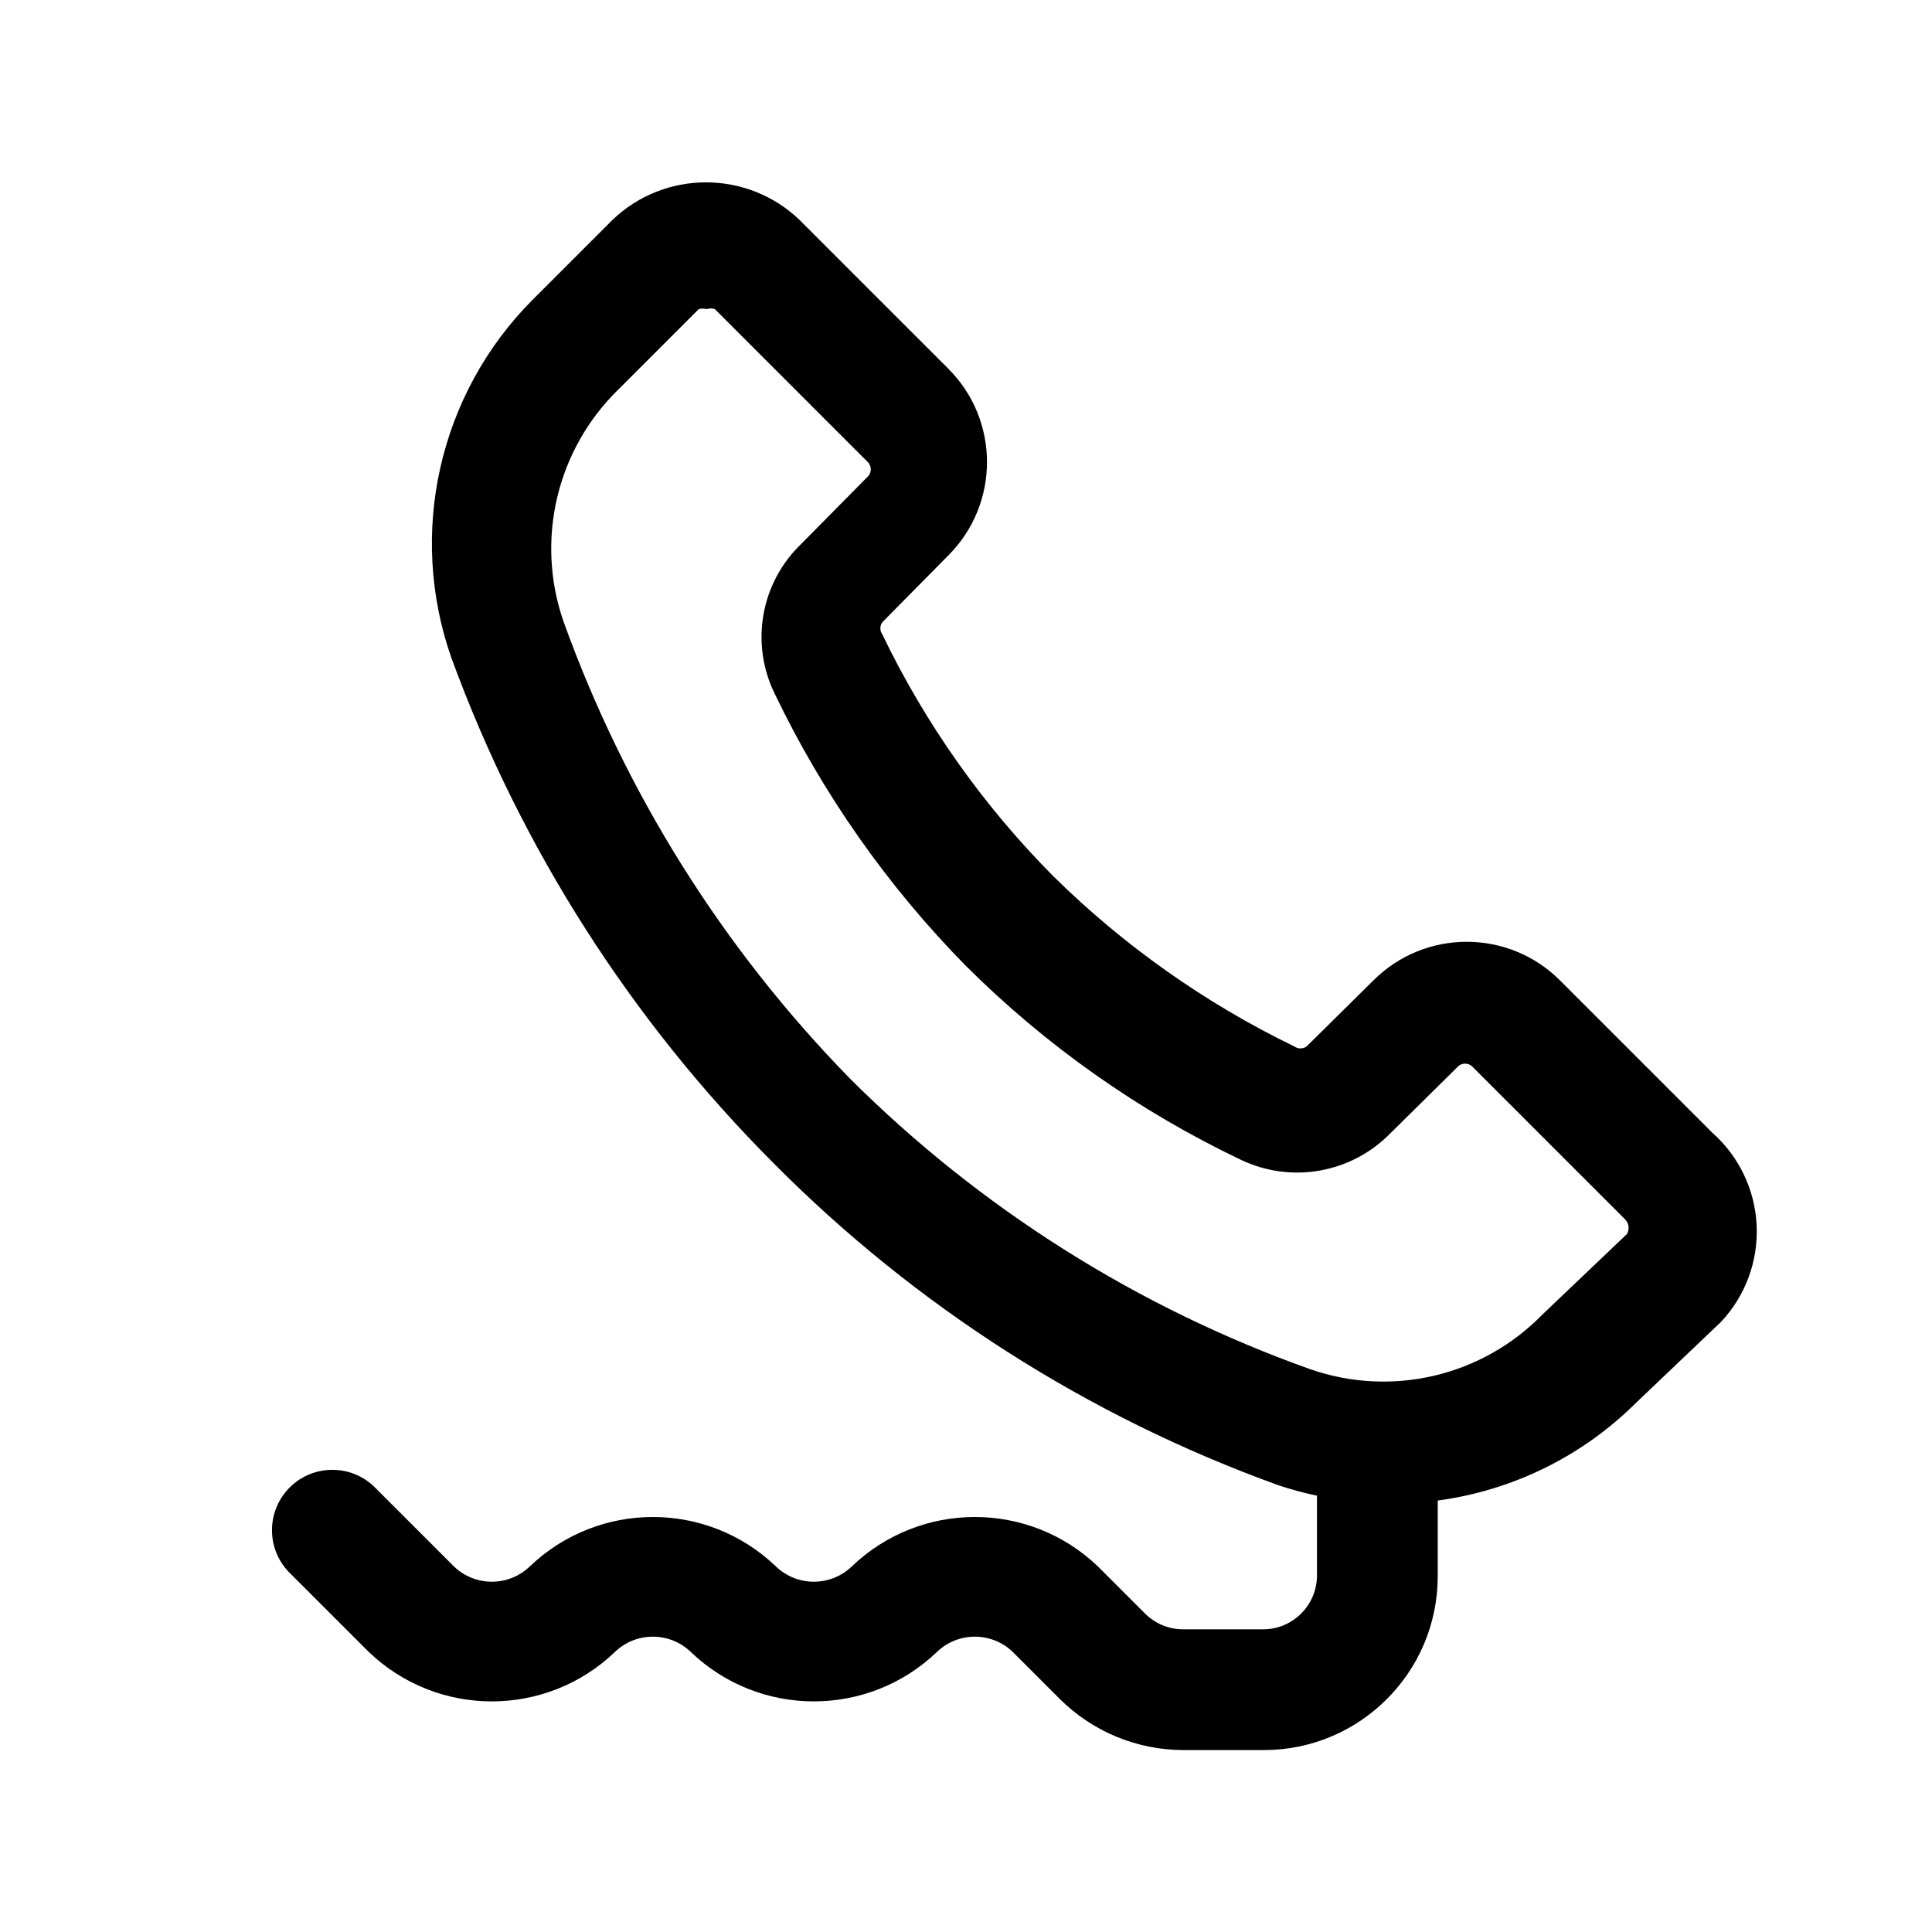
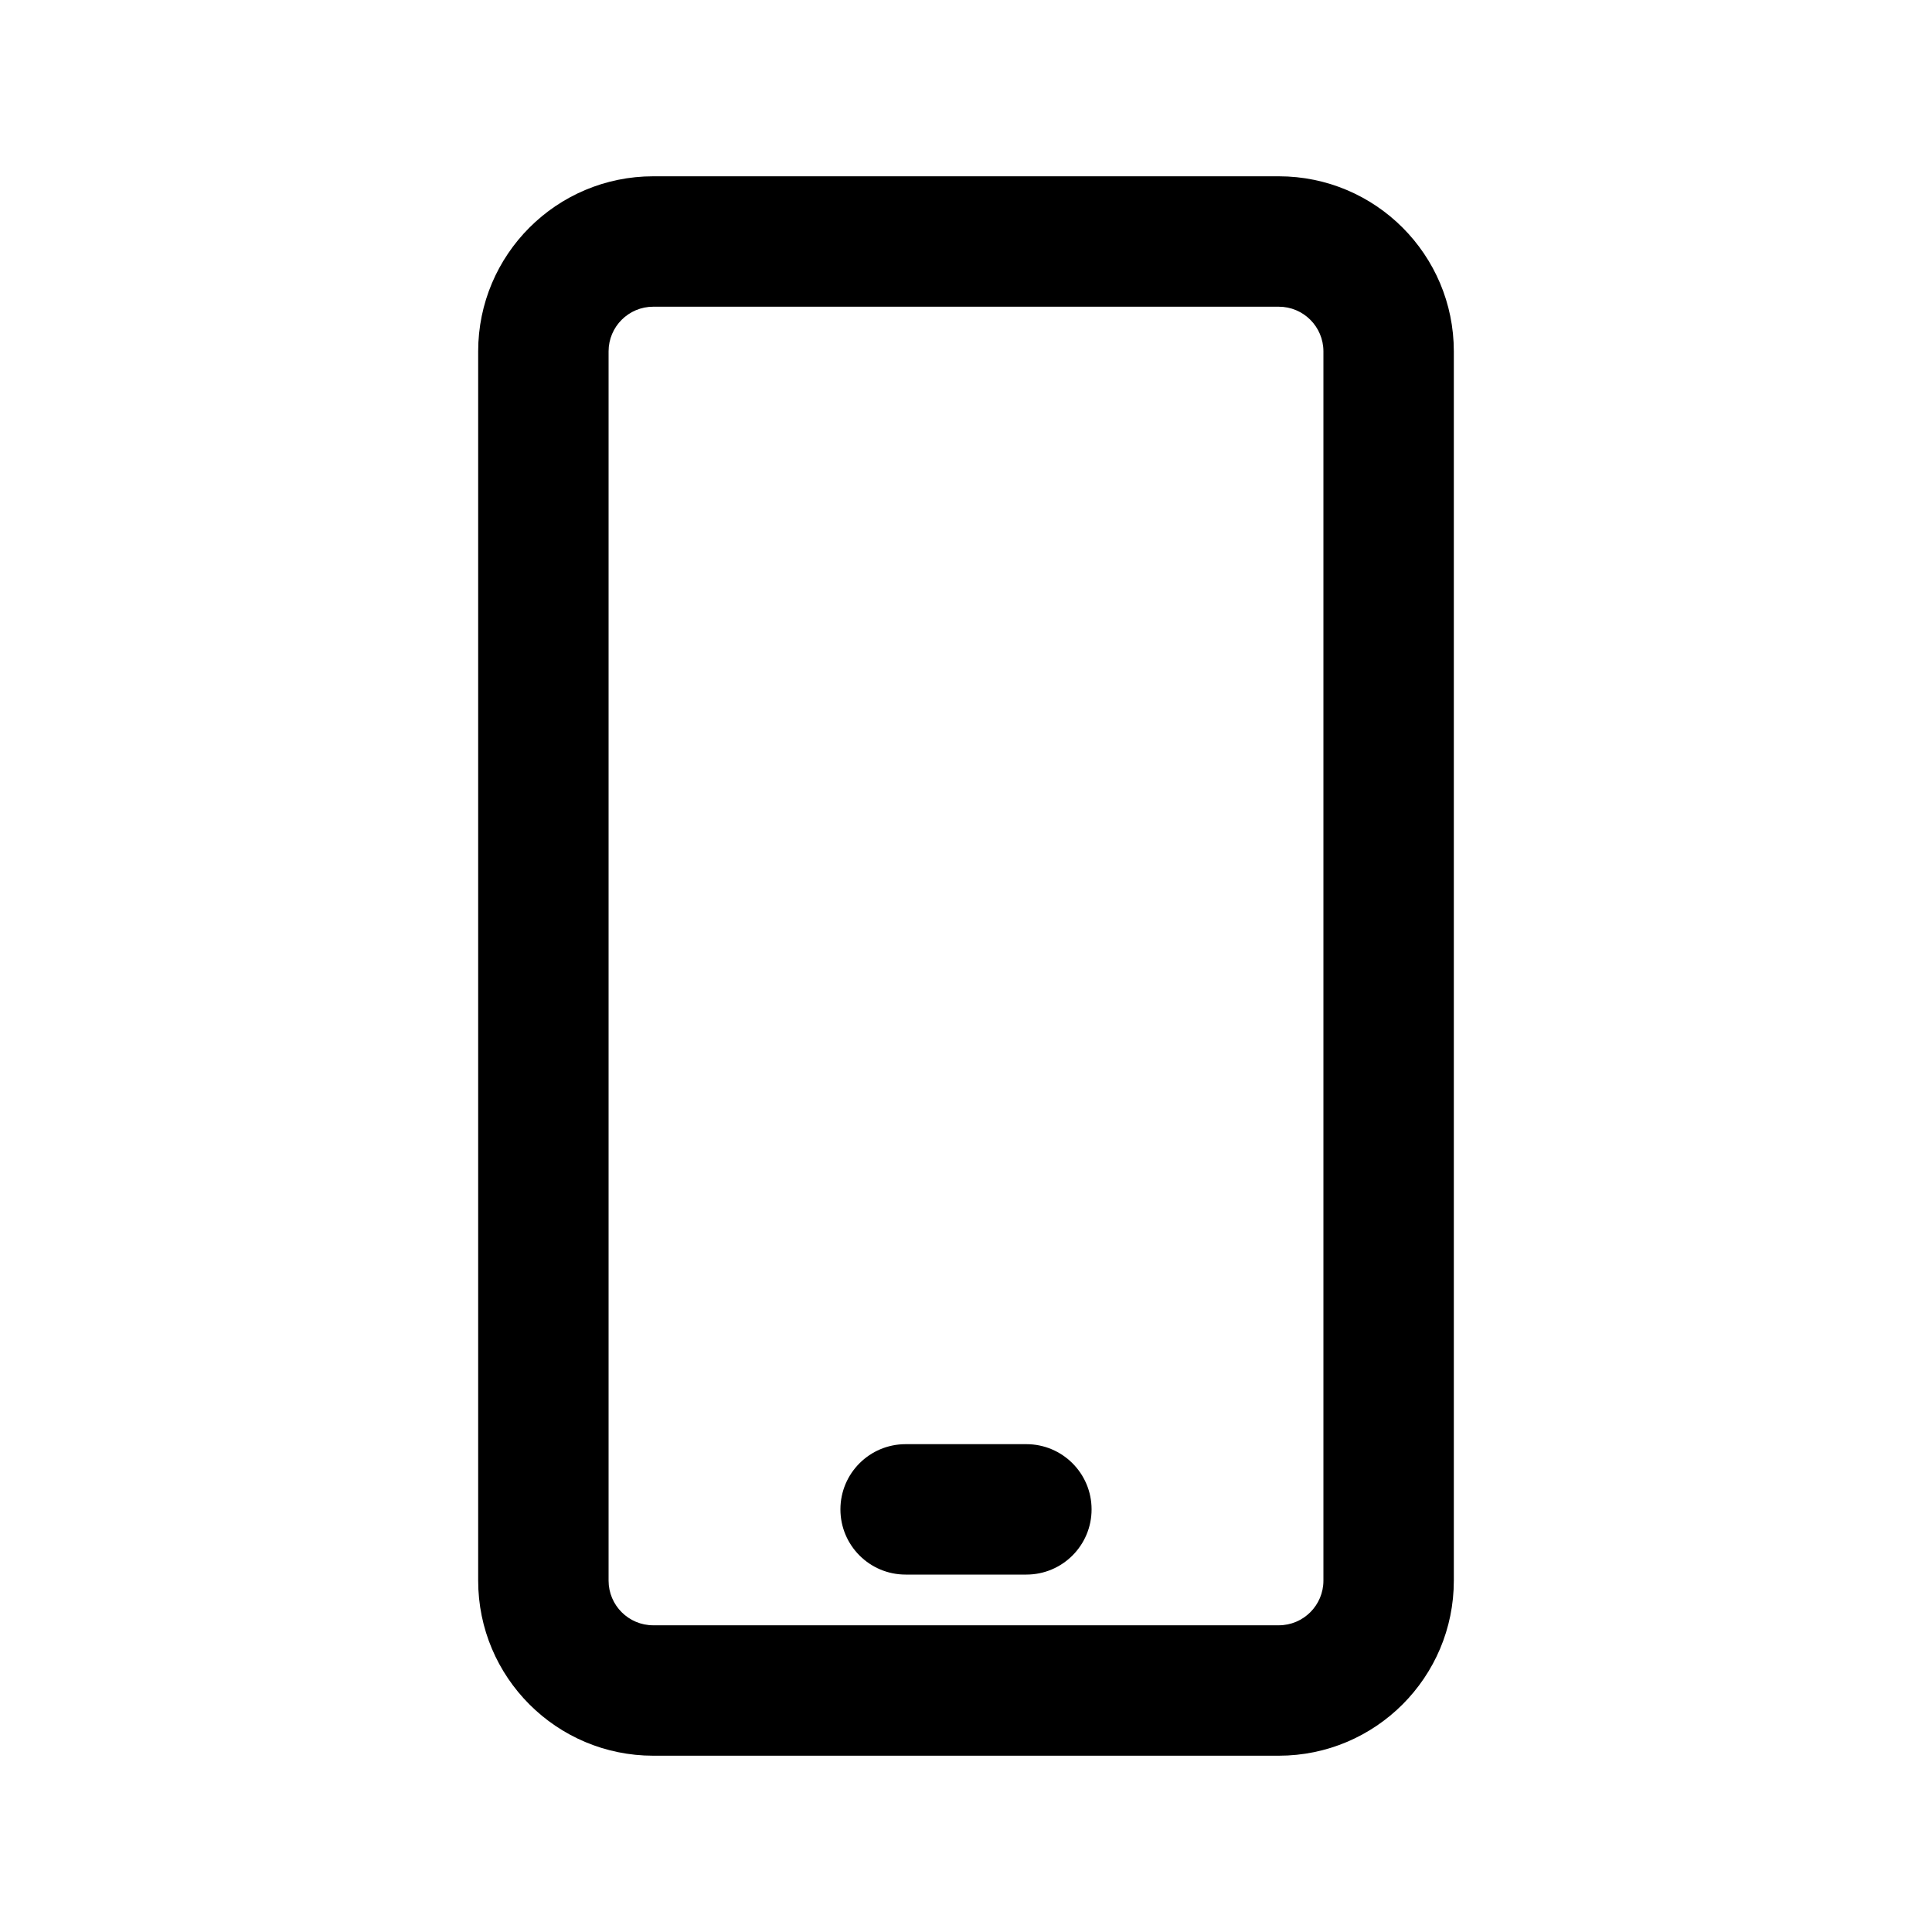
- <svg xmlns="http://www.w3.org/2000/svg" viewBox="0 0 24 24" id="wire">
-   <path d="M21.27,14.07l-1.89-1.89a1.64,1.64,0,0,0-2.32,0l-.83.82a.13.13,0,0,1-.15,0,11.26,11.26,0,0,1-3-2.12,11.1,11.1,0,0,1-2.12-3,.13.13,0,0,1,0-.15l.82-.83a1.64,1.64,0,0,0,0-2.32L9.93,2.73a1.68,1.68,0,0,0-2.32,0l-1,1a4.29,4.29,0,0,0-1,4.45,17.31,17.31,0,0,0,4,6.27,16.94,16.94,0,0,0,6.27,4,4.27,4.27,0,0,0,.48.13v1a.67.67,0,0,1-.66.66h-1a.67.67,0,0,1-.47-.19l-.59-.59a2.21,2.21,0,0,0-3.06,0,.68.68,0,0,1-.94,0,2.21,2.21,0,0,0-3.06,0,.68.68,0,0,1-.94,0l-1-1a.75.75,0,0,0-1.06,1.06l1,1a2.21,2.21,0,0,0,3.06,0,.68.68,0,0,1,.94,0,2.21,2.21,0,0,0,3.06,0,.68.68,0,0,1,.94,0l.59.59a2.18,2.18,0,0,0,1.53.63h1a2.16,2.16,0,0,0,2.16-2.16v-.94a4.3,4.3,0,0,0,2.47-1.22l1.05-1A1.64,1.64,0,0,0,21.27,14.07Zm-1.06,1.26-1.05,1a2.76,2.76,0,0,1-2.88.68,15.43,15.43,0,0,1-5.72-3.61A15.74,15.74,0,0,1,7,7.72a2.76,2.76,0,0,1,.68-2.88l1-1a.19.19,0,0,1,.1,0,.15.15,0,0,1,.1,0l1.89,1.89a.13.13,0,0,1,0,.2l-.82.83a1.6,1.6,0,0,0-.33,1.85A12.6,12.6,0,0,0,12,12a12.39,12.39,0,0,0,3.42,2.41,1.62,1.62,0,0,0,1.85-.33l.83-.82a.13.13,0,0,1,.2,0l1.89,1.89A.15.15,0,0,1,20.21,15.33Z" />
+ <svg xmlns="http://www.w3.org/2000/svg" viewBox="0 0 32 32" id="phone">
+   <path d="M21.18,2.92H10.82a2.9,2.9,0,0,0-2.9,2.9V26.18a2.9,2.9,0,0,0,2.9,2.9H21.18a2.9,2.9,0,0,0,2.9-2.9V5.82A2.9,2.9,0,0,0,21.18,2.92Zm.74,23.26a.74.74,0,0,1-.74.74H10.82a.74.74,0,0,1-.74-.74V5.82a.74.74,0,0,1,.74-.74H21.18a.74.74,0,0,1,.74.74Z" />
+   <path d="M17,23.92H15a1.08,1.08,0,0,0,0,2.16h2a1.08,1.08,0,0,0,0-2.16Z" />
</svg>
